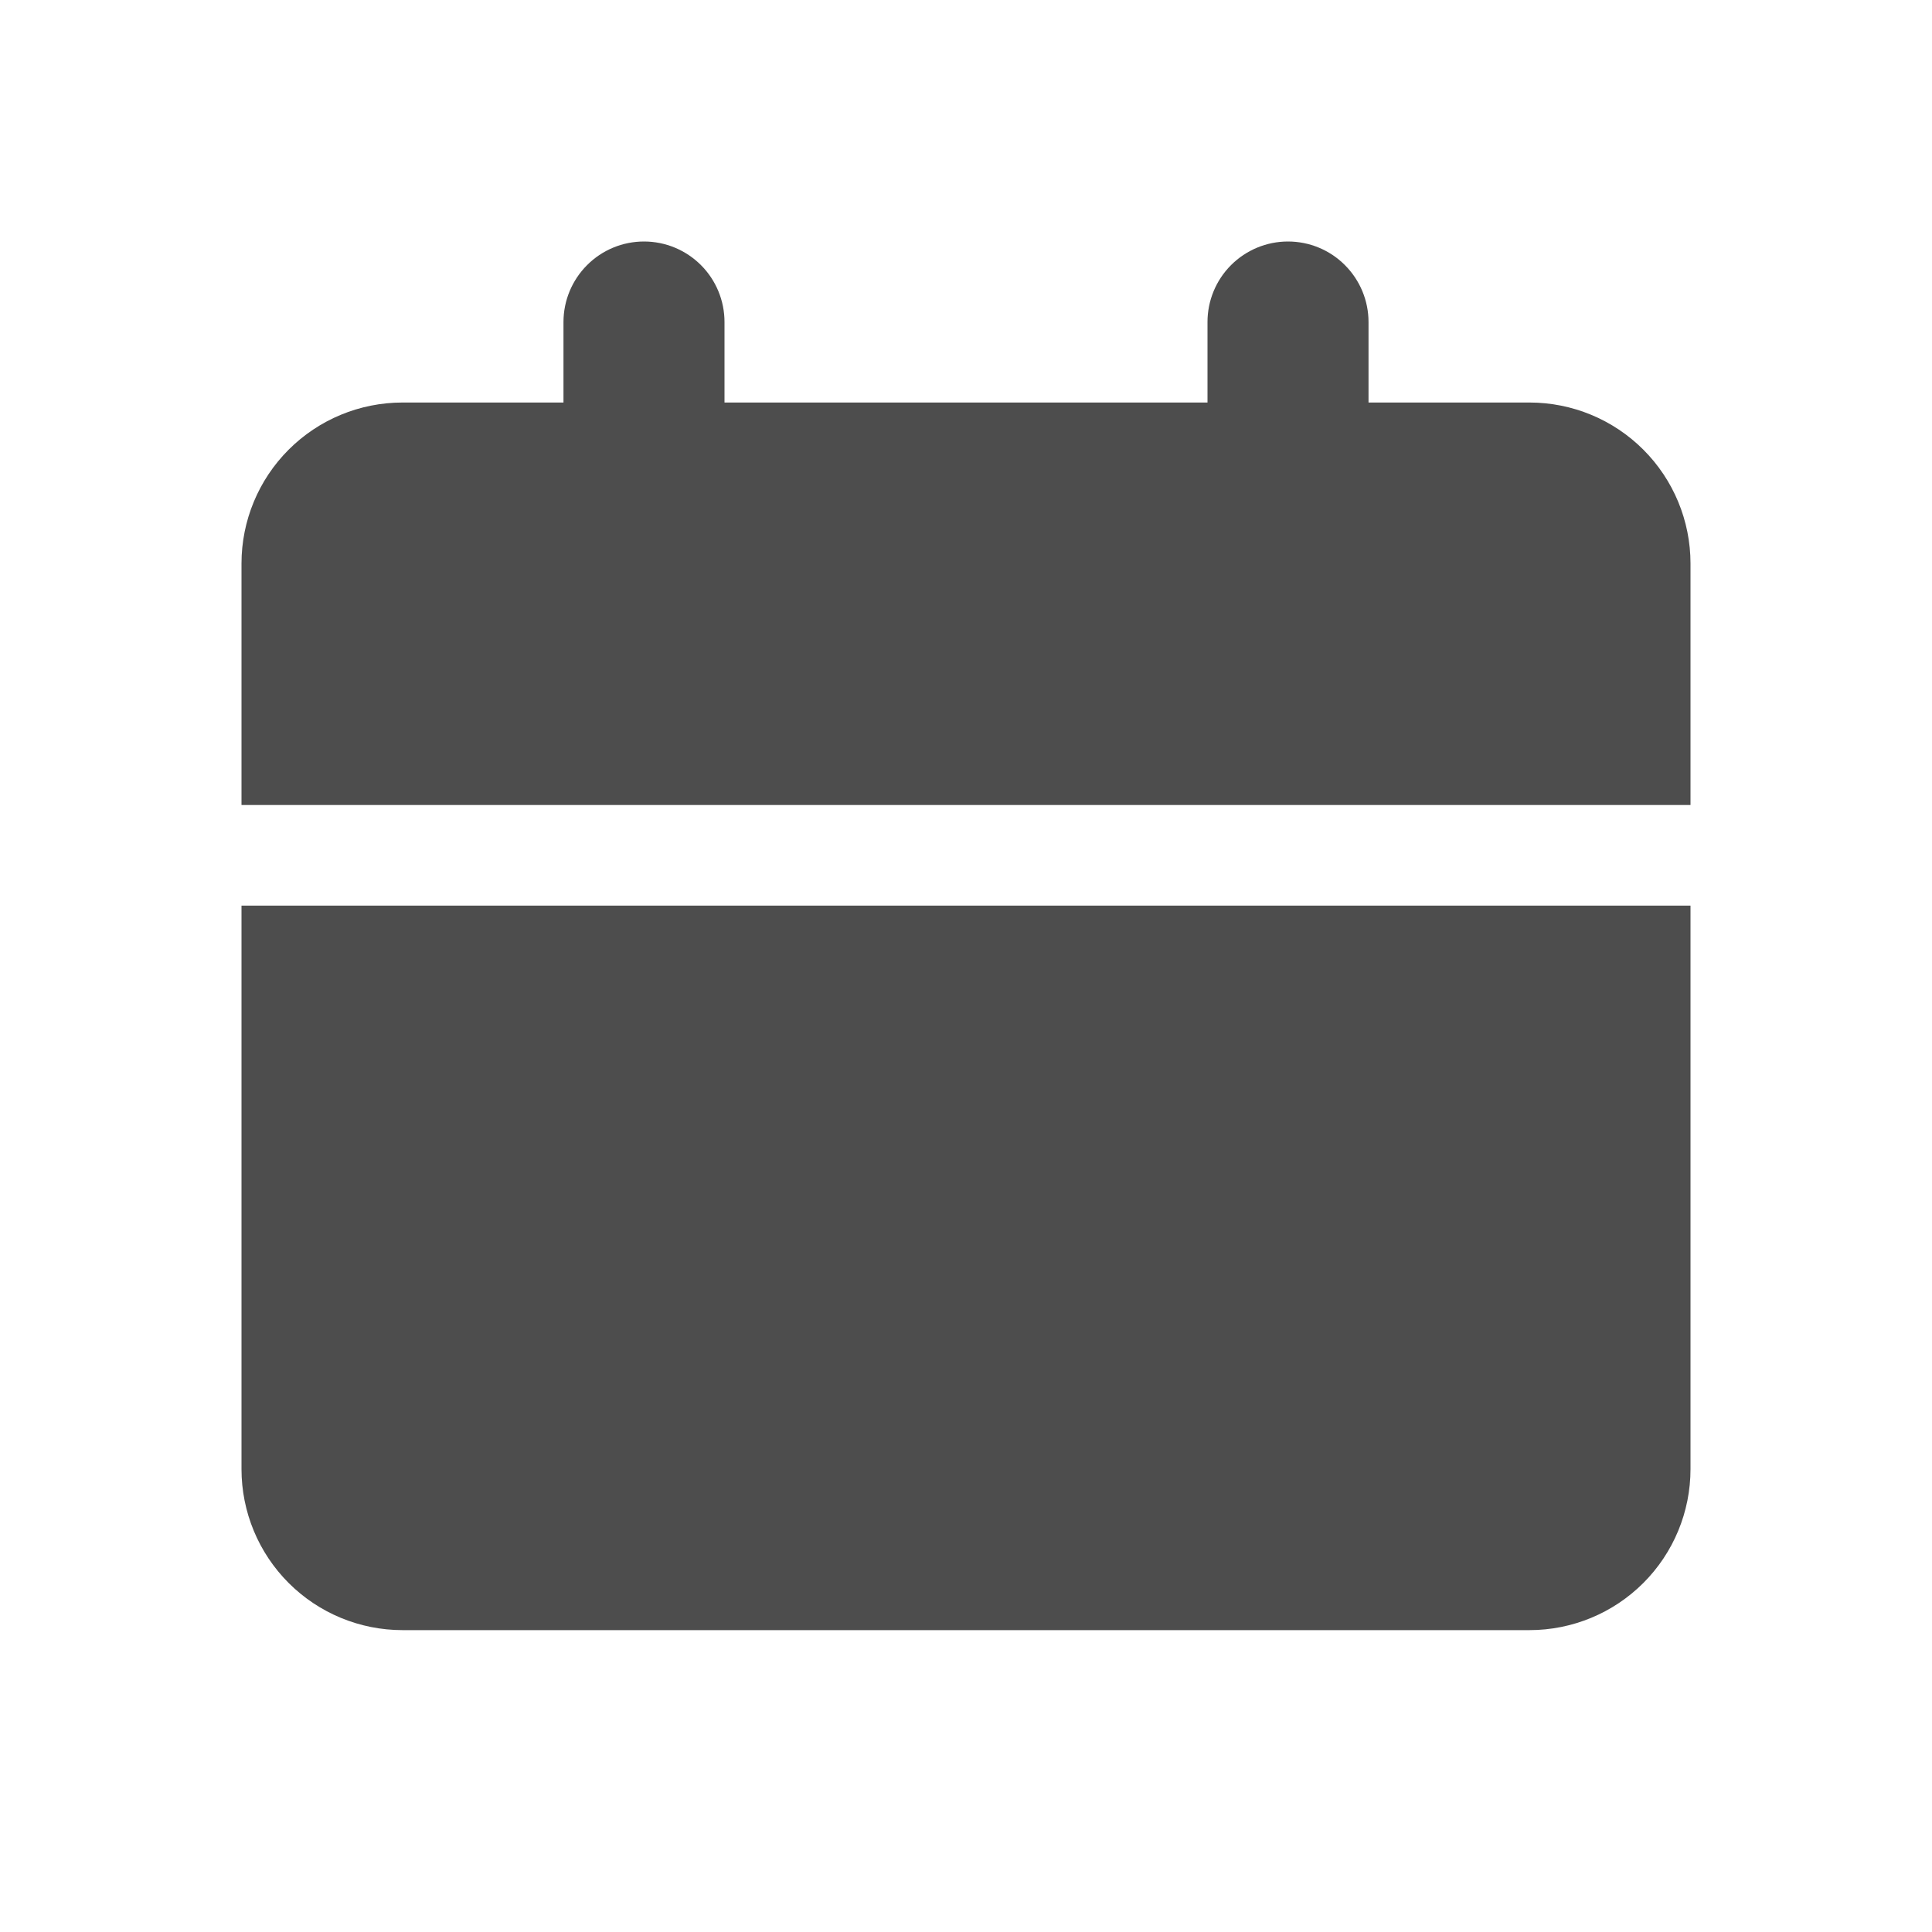
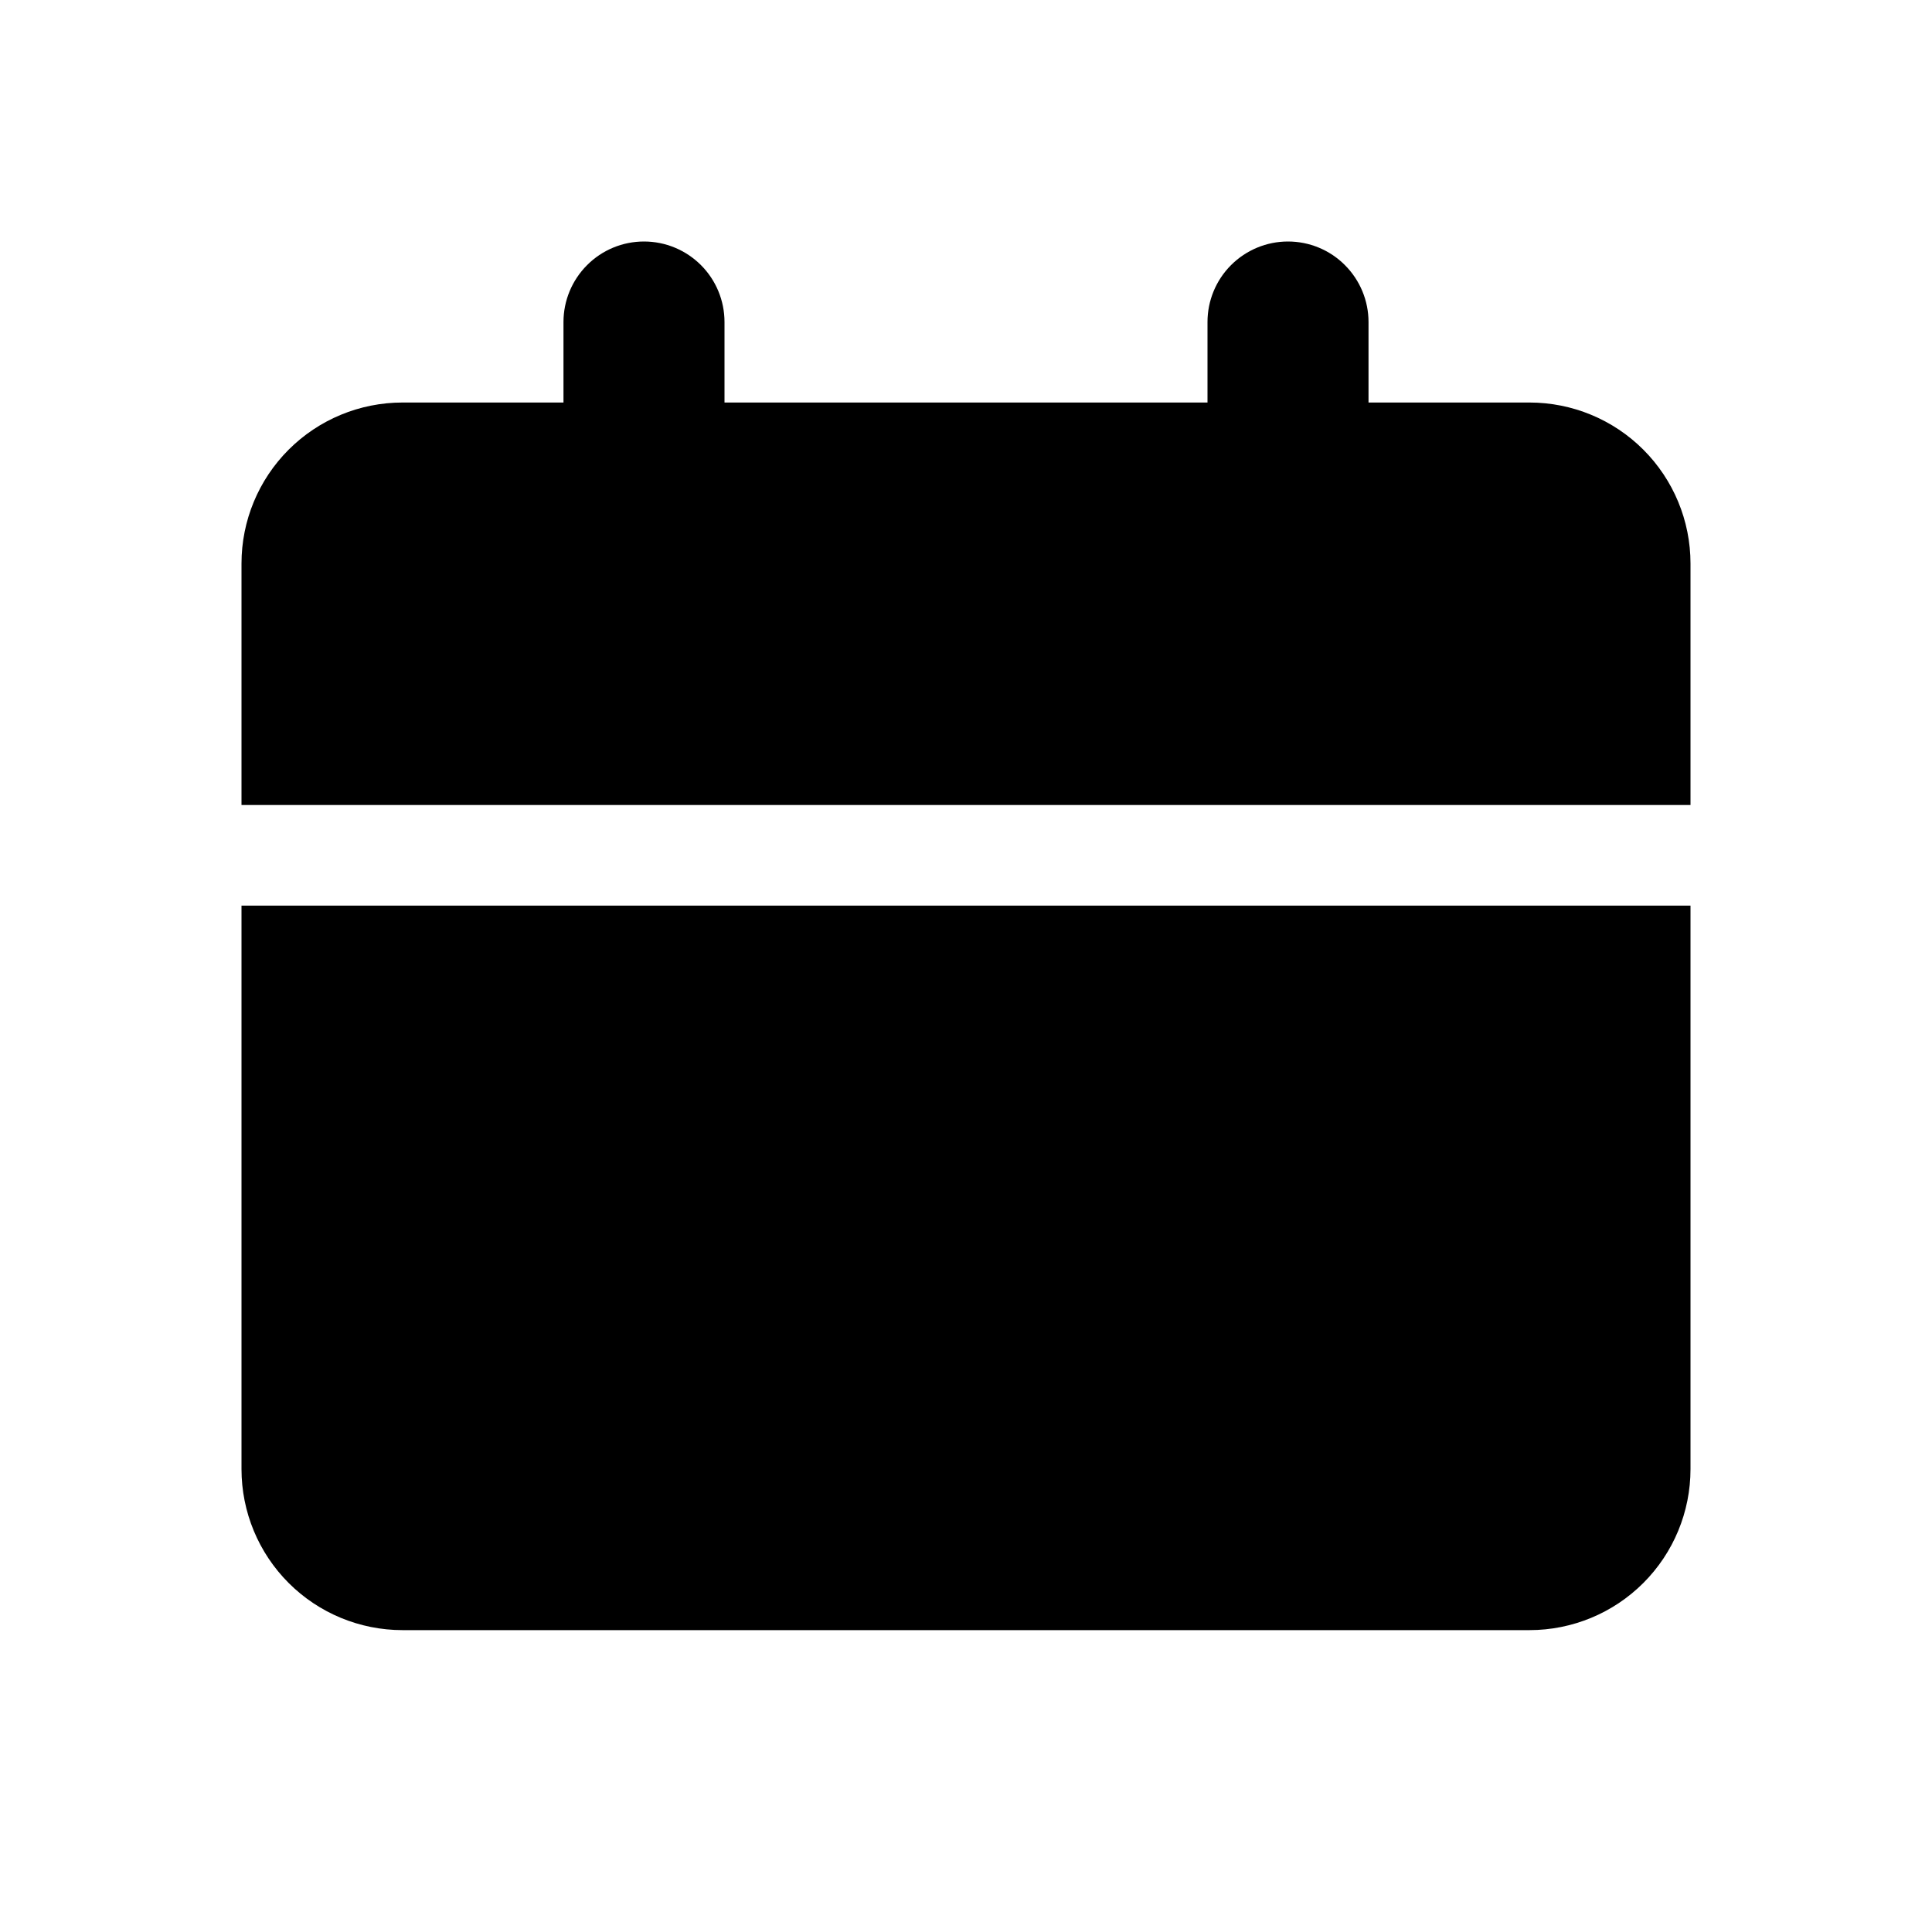
- <svg xmlns="http://www.w3.org/2000/svg" width="32" height="32" viewBox="0 0 32 32" fill="none">
-   <path d="M28 15V24.333C28 25.041 27.719 25.719 27.219 26.219C26.719 26.719 26.041 27 25.333 27H6.667C5.959 27 5.281 26.719 4.781 26.219C4.281 25.719 4 25.041 4 24.333V15H28ZM21.333 4C21.687 4 22.026 4.14 22.276 4.391C22.526 4.641 22.667 4.98 22.667 5.333V6.667H25.333C26.041 6.667 26.719 6.948 27.219 7.448C27.719 7.948 28 8.626 28 9.333V13.333H4V9.333C4 8.626 4.281 7.948 4.781 7.448C5.281 6.948 5.959 6.667 6.667 6.667H9.333V5.333C9.333 4.98 9.474 4.641 9.724 4.391C9.974 4.14 10.313 4 10.667 4C11.02 4 11.359 4.14 11.61 4.391C11.86 4.641 12 4.98 12 5.333V6.667H20V5.333C20 4.98 20.14 4.641 20.39 4.391C20.641 4.14 20.98 4 21.333 4Z" fill="#4D4D4D" />
+ <svg xmlns="http://www.w3.org/2000/svg" viewBox="0 0 32 32" fill="none">
+   <path d="M28 15V24.333C28 25.041 27.719 25.719 27.219 26.219C26.719 26.719 26.041 27 25.333 27H6.667C5.959 27 5.281 26.719 4.781 26.219C4.281 25.719 4 25.041 4 24.333V15H28ZM21.333 4C21.687 4 22.026 4.14 22.276 4.391C22.526 4.641 22.667 4.98 22.667 5.333V6.667H25.333C26.041 6.667 26.719 6.948 27.219 7.448C27.719 7.948 28 8.626 28 9.333V13.333H4V9.333C4 8.626 4.281 7.948 4.781 7.448C5.281 6.948 5.959 6.667 6.667 6.667H9.333V5.333C9.333 4.98 9.474 4.641 9.724 4.391C9.974 4.14 10.313 4 10.667 4C11.02 4 11.359 4.14 11.61 4.391C11.86 4.641 12 4.98 12 5.333V6.667H20V5.333C20 4.98 20.14 4.641 20.39 4.391C20.641 4.14 20.98 4 21.333 4Z" fill="currentColor" />
</svg>
